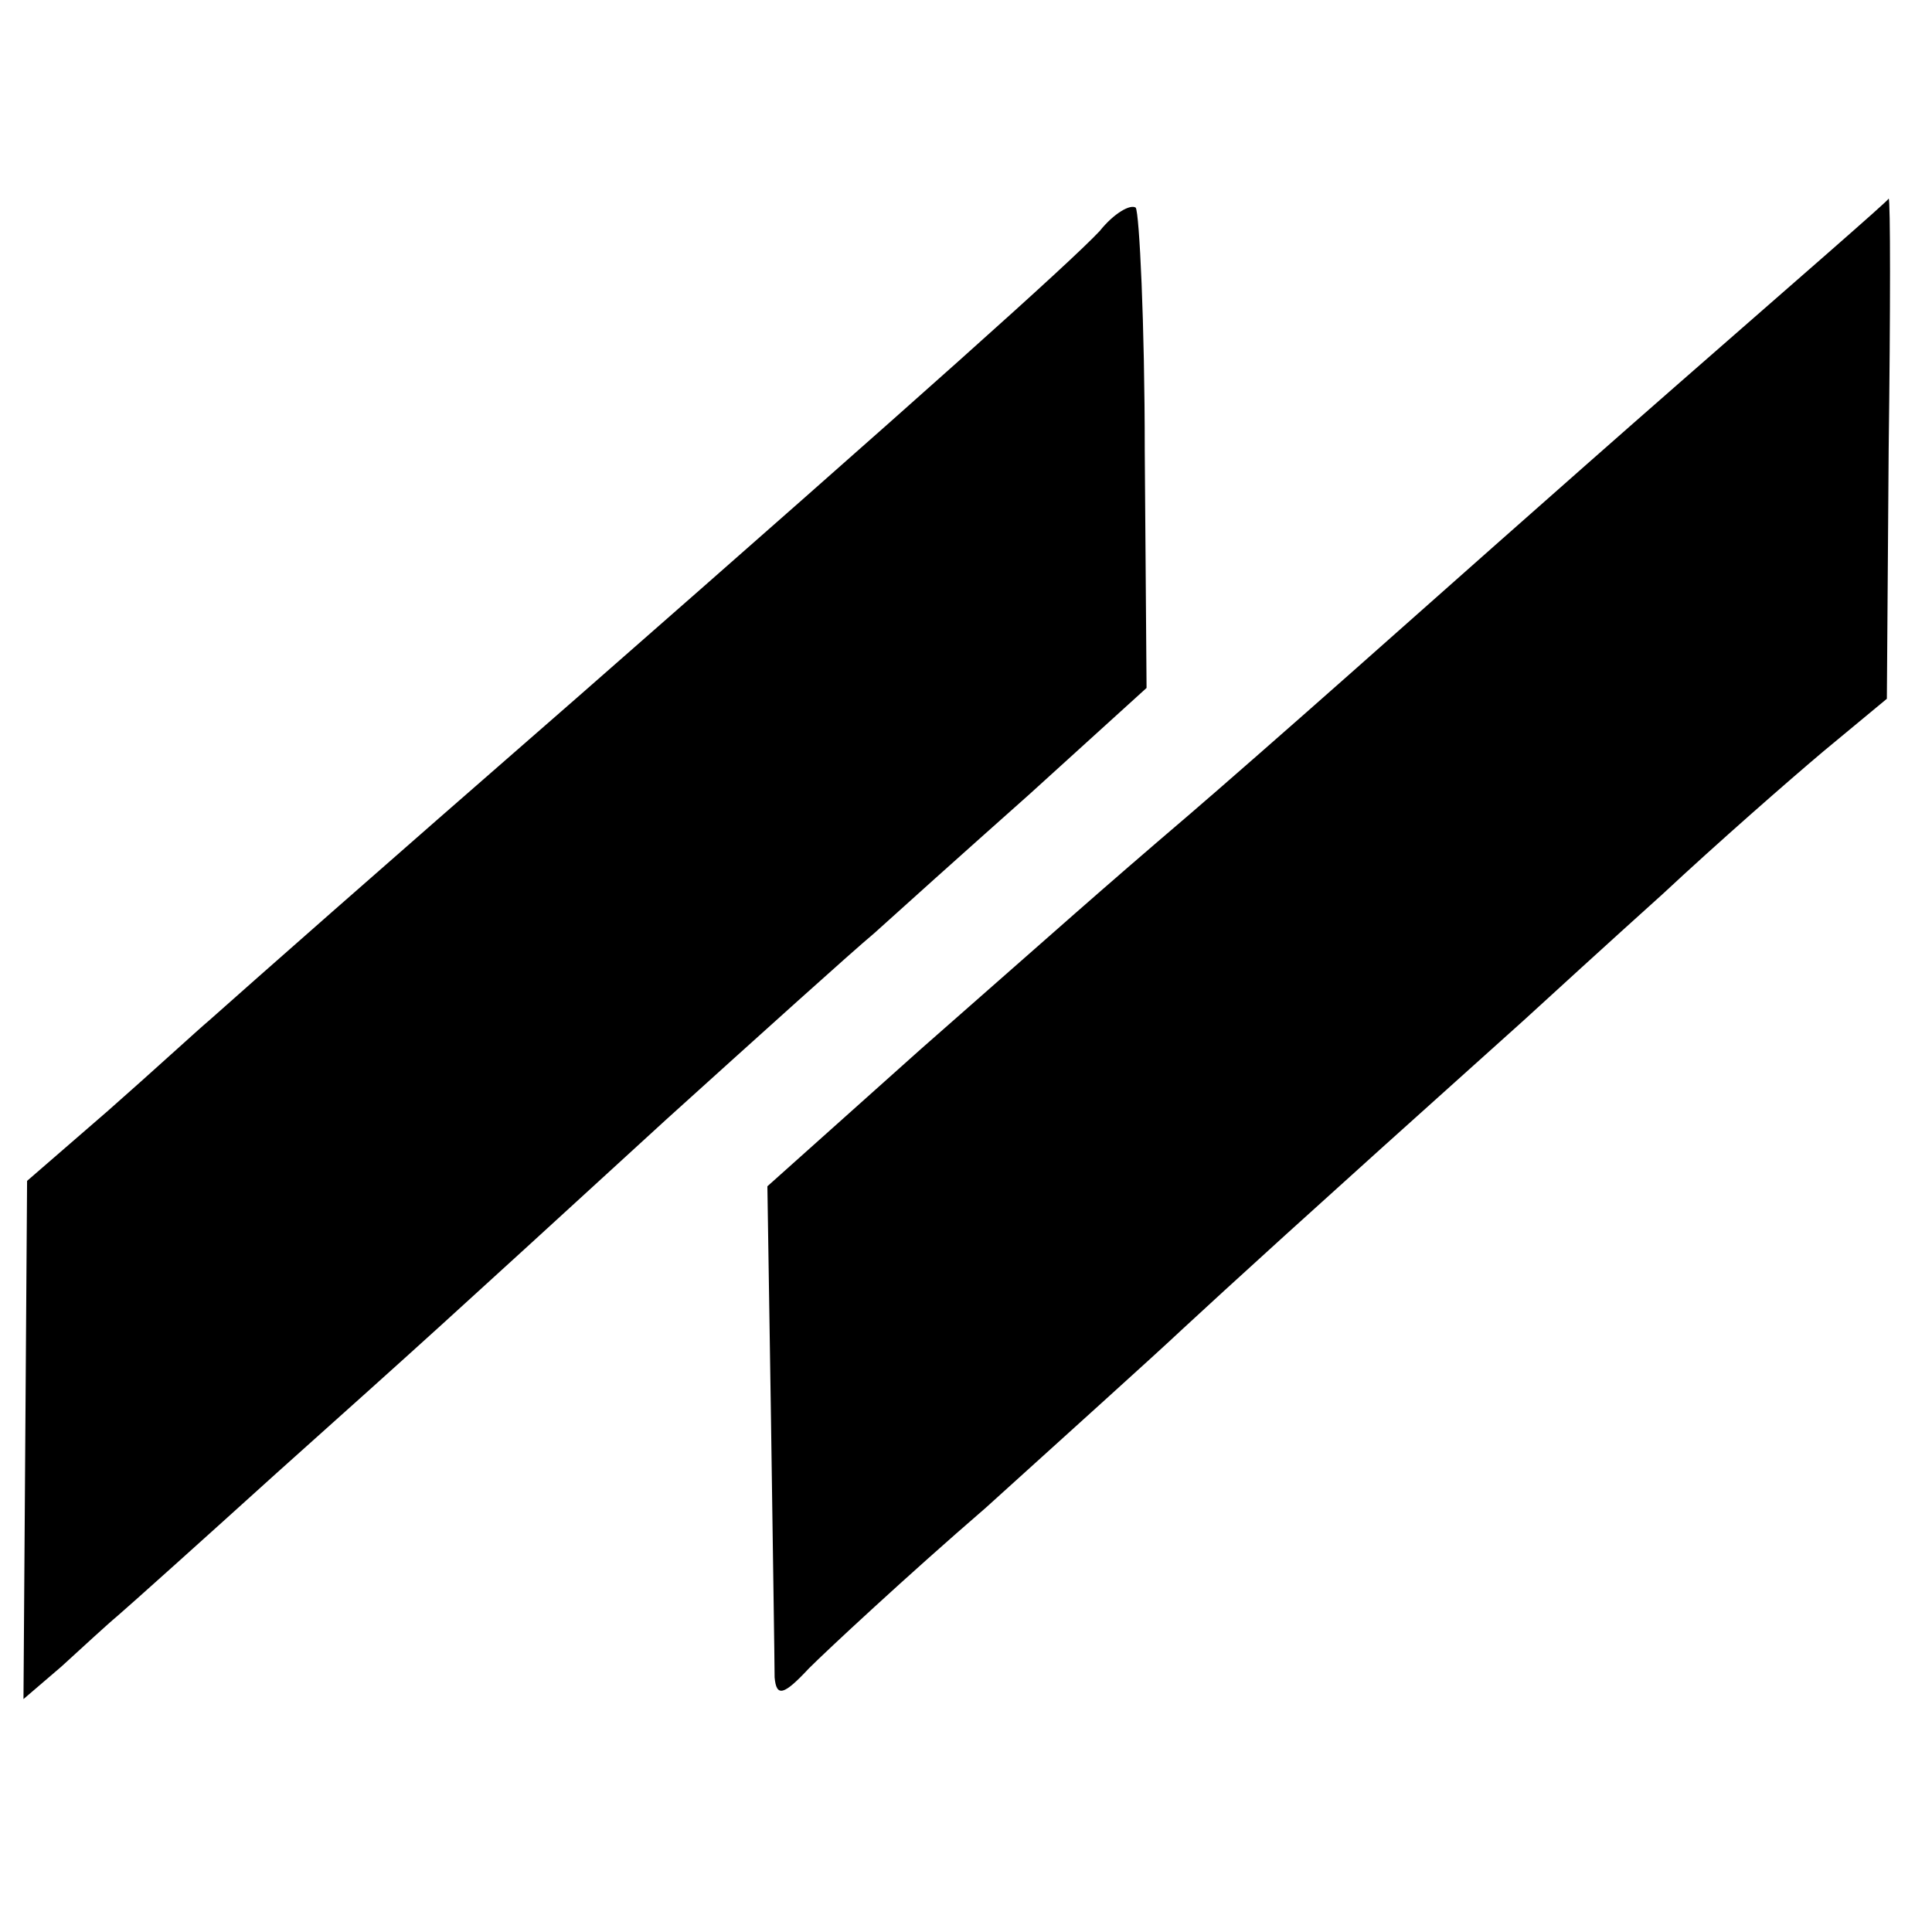
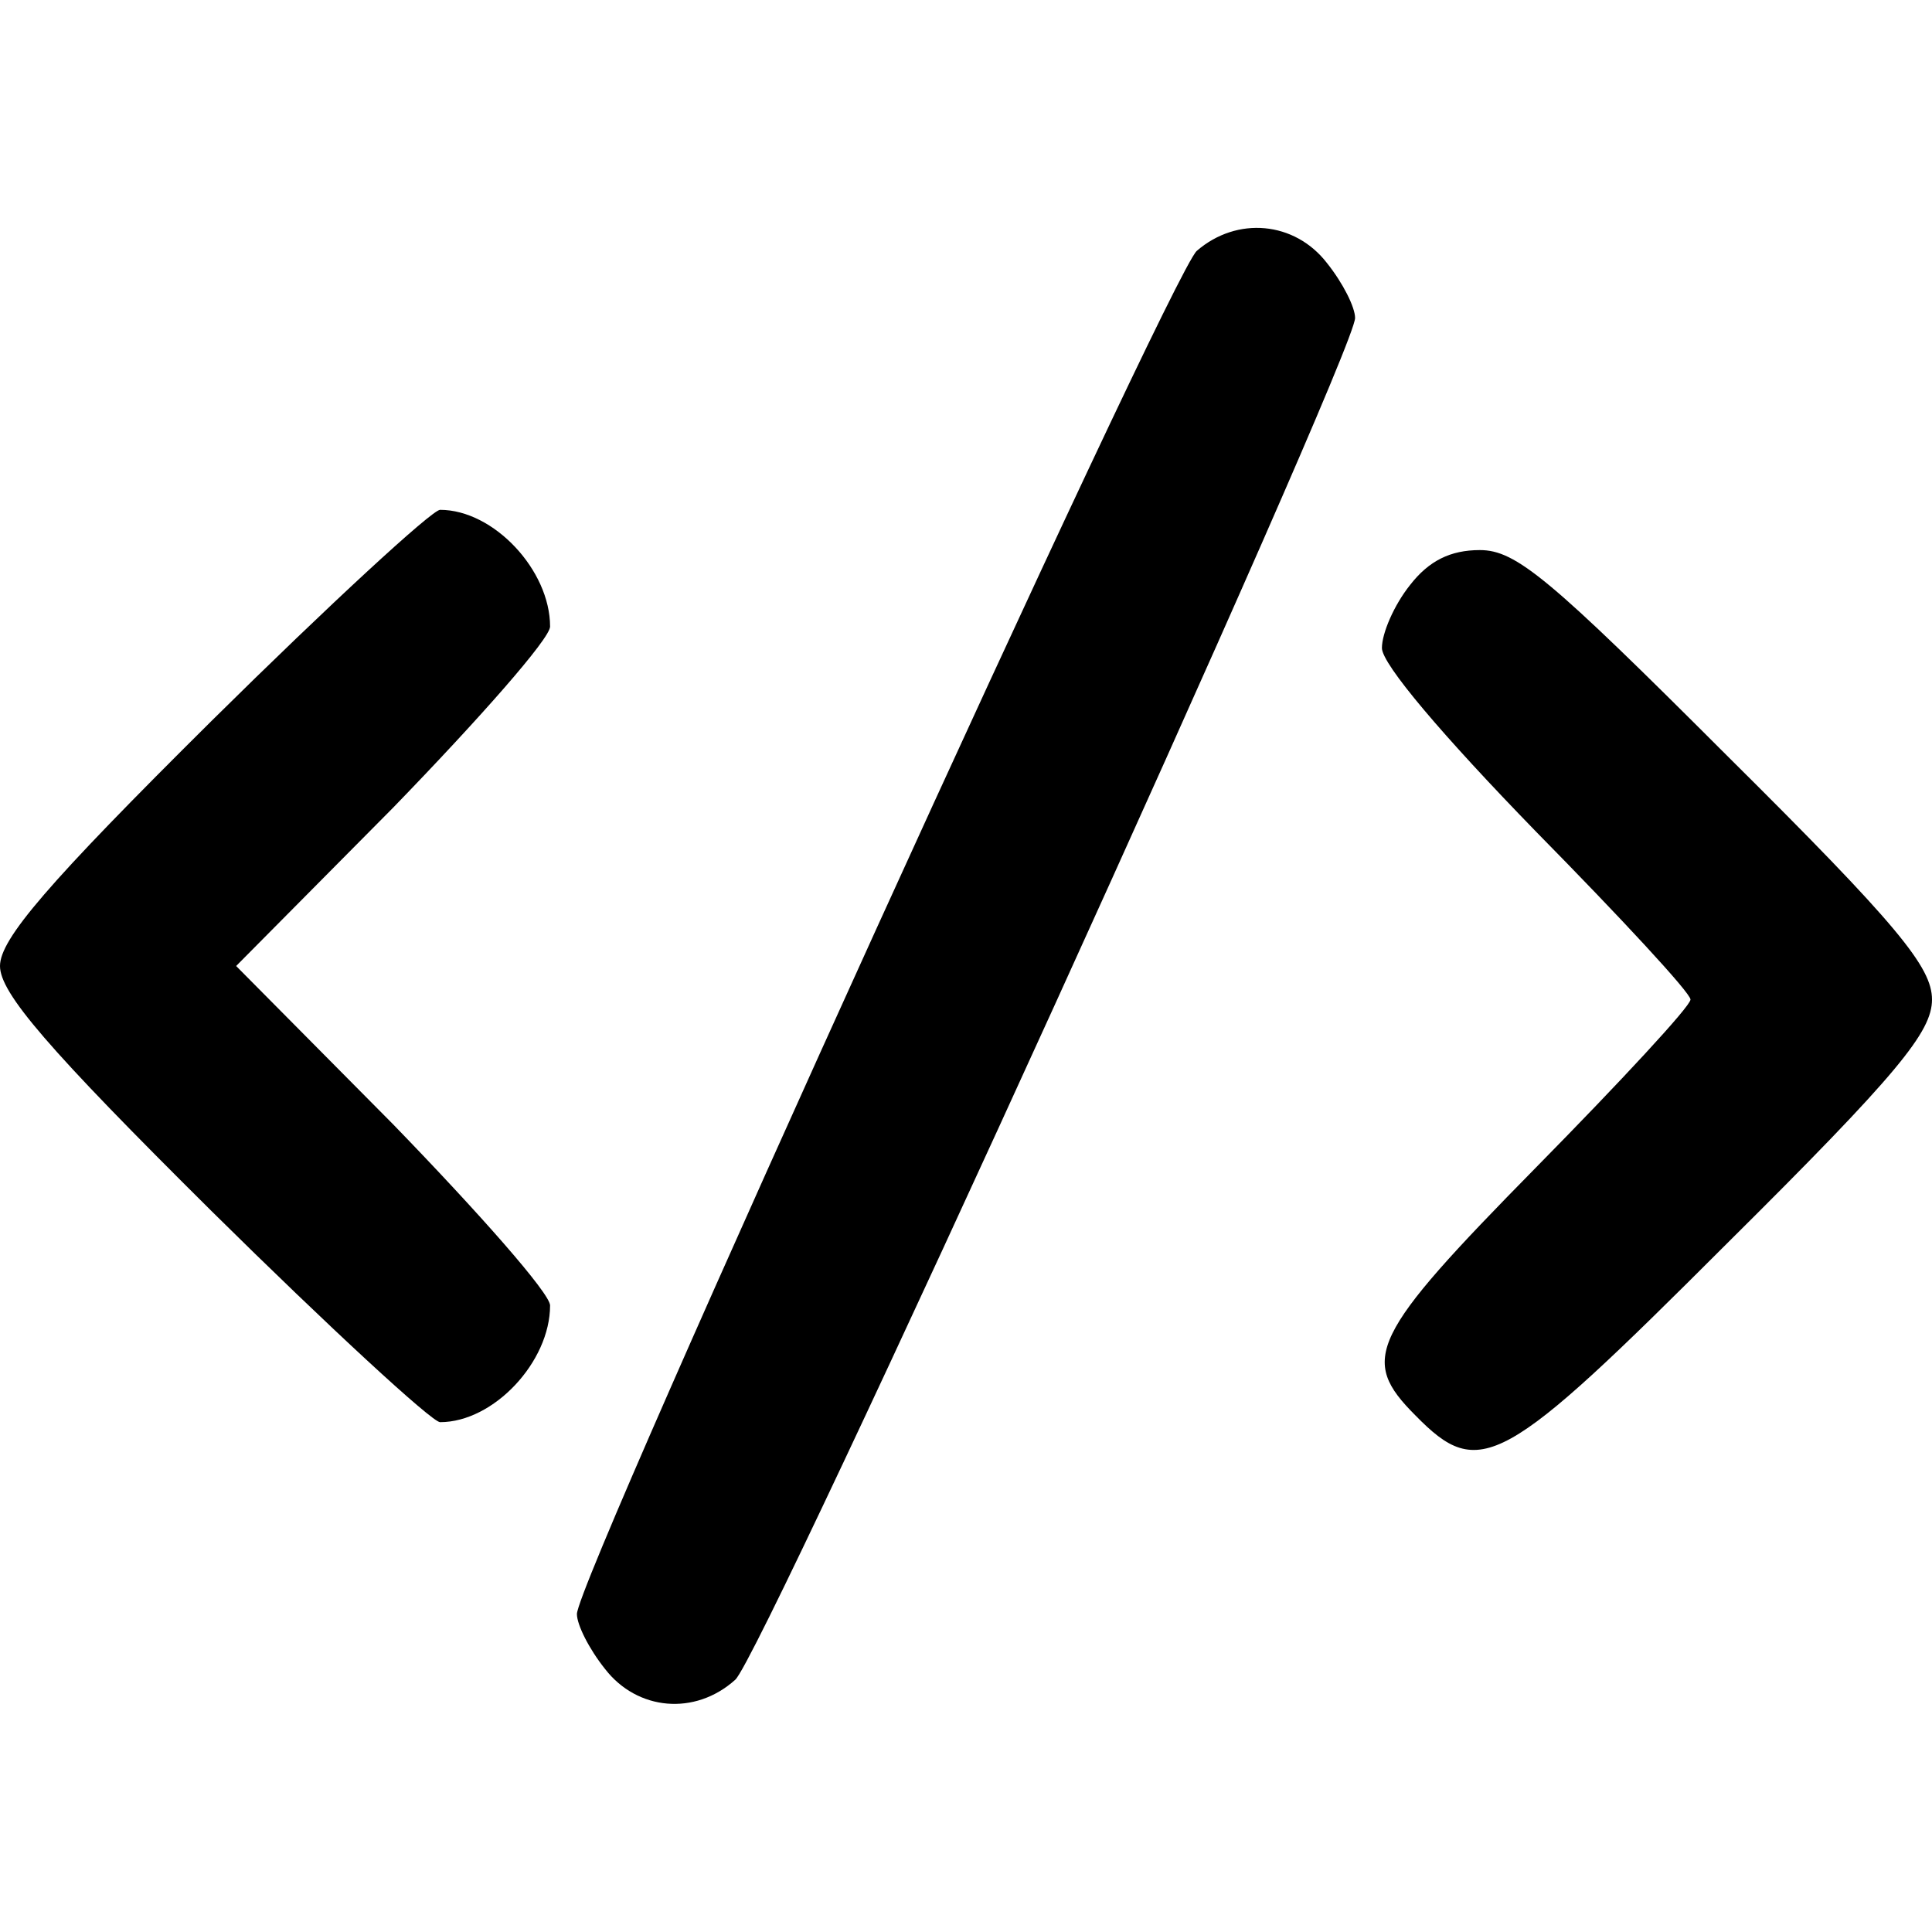
- <svg xmlns="http://www.w3.org/2000/svg" version="1.0" width="107pt" height="107pt" viewBox="0 0 107 107" preserveAspectRatio="xMidYMid meet">
-   <g transform="translate(0,107) scale(0.1,-0.1)" fill="#000000" stroke="none">
-     <path d="M609 942 c-17 -18 -95 -88 -289 -258 -117 -102 -177 -155 -204 -179 -6 -5 -31 -28 -56 -50 l-45 -39 -1 -144 -1 -143 21 18 c11 10 25 23 31 28 7 6 46 41 88 79 86 77 86 77 216 196 52 47 103 93 115 103 11 10 50 45 86 77 l65 59 -1 131 c0 71 -3 132 -5 135 -3 2 -12 -3 -20 -13z" />
-     <path d="M929 857 c-64 -56 -145 -128 -180 -159 -35 -31 -75 -66 -89 -78 -55 -47 -68 -59 -150 -131 l-85 -76 2 -129 c1 -71 2 -135 2 -143 1 -11 5 -10 19 5 10 10 54 51 98 89 43 39 92 83 109 99 26 24 63 58 189 171 12 11 47 43 77 70 30 28 70 63 89 79 l35 29 1 138 c1 77 1 139 0 139 0 -1 -53 -47 -117 -103z" />
+ <svg xmlns="http://www.w3.org/2000/svg" version="1.0" width="144pt" height="144pt" viewBox="0 0 144 144" preserveAspectRatio="xMidYMid meet">
+   <g transform="translate(0,144) scale(0.1,-0.1)" fill="#000000" stroke="none">
+     <path d="M892 1253 c-20 -18 -462 -989 -462 -1016 0 -8 9 -26 21 -41 24 -31 67 -35 97 -8 20 17 462 988 462 1015 0 8 -9 26 -21 41 -24 31 -67 35 -97 9z" />
+     <path d="M158 903 c-123 -122 -158 -163 -158 -183 0 -20 35 -61 158 -183 87 -86 164 -157 170 -157 40 0 82 45 82 87 0 9 -53 69 -117 135 l-117 118 117 118 c64 66 117 126 117 135 0 42 -42 87 -82 87 -6 0 -83 -71 -170 -157z" />
+     <path d="M1051 1004 c-12 -15 -21 -36 -21 -47 0 -12 45 -65 115 -137 63 -64 115 -120 115 -125 0 -5 -52 -61 -115 -125 -124 -126 -132 -143 -90 -185 48 -49 65 -39 232 128 128 127 153 158 153 182 0 24 -25 55 -153 182 -132 132 -157 153 -184 153 -22 0 -38 -8 -52 -26z" />
  </g>
</svg>
